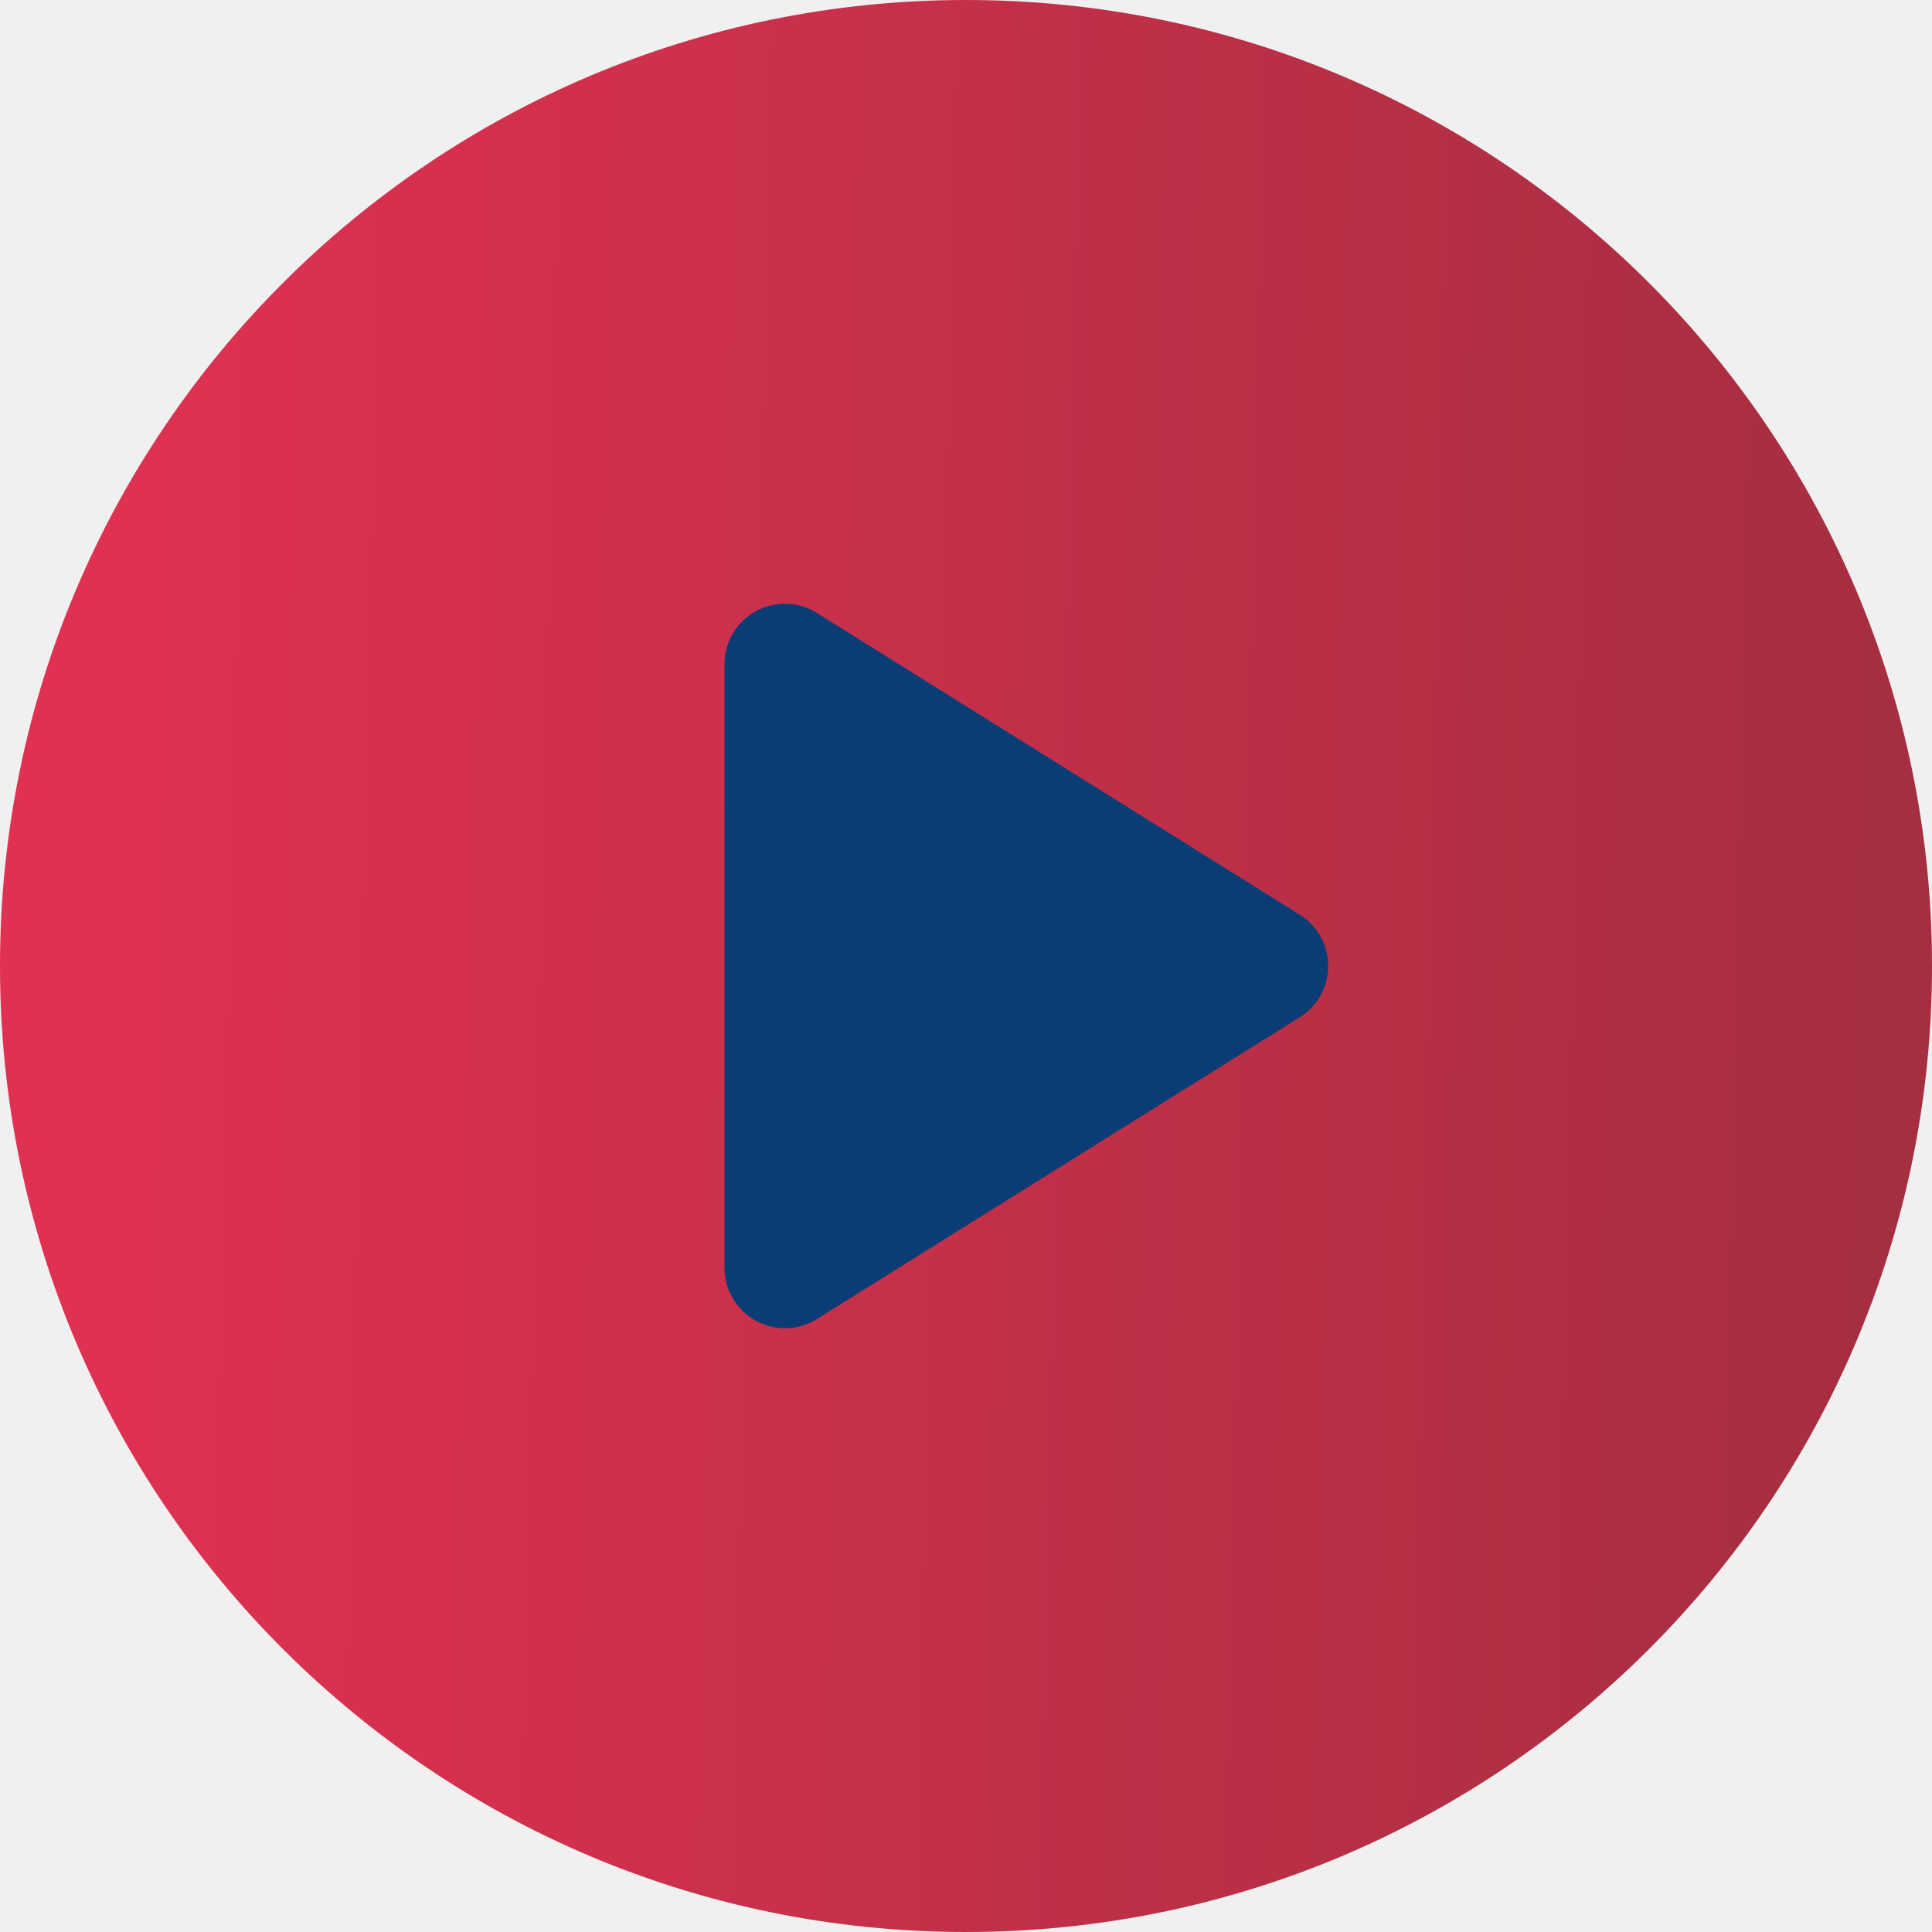
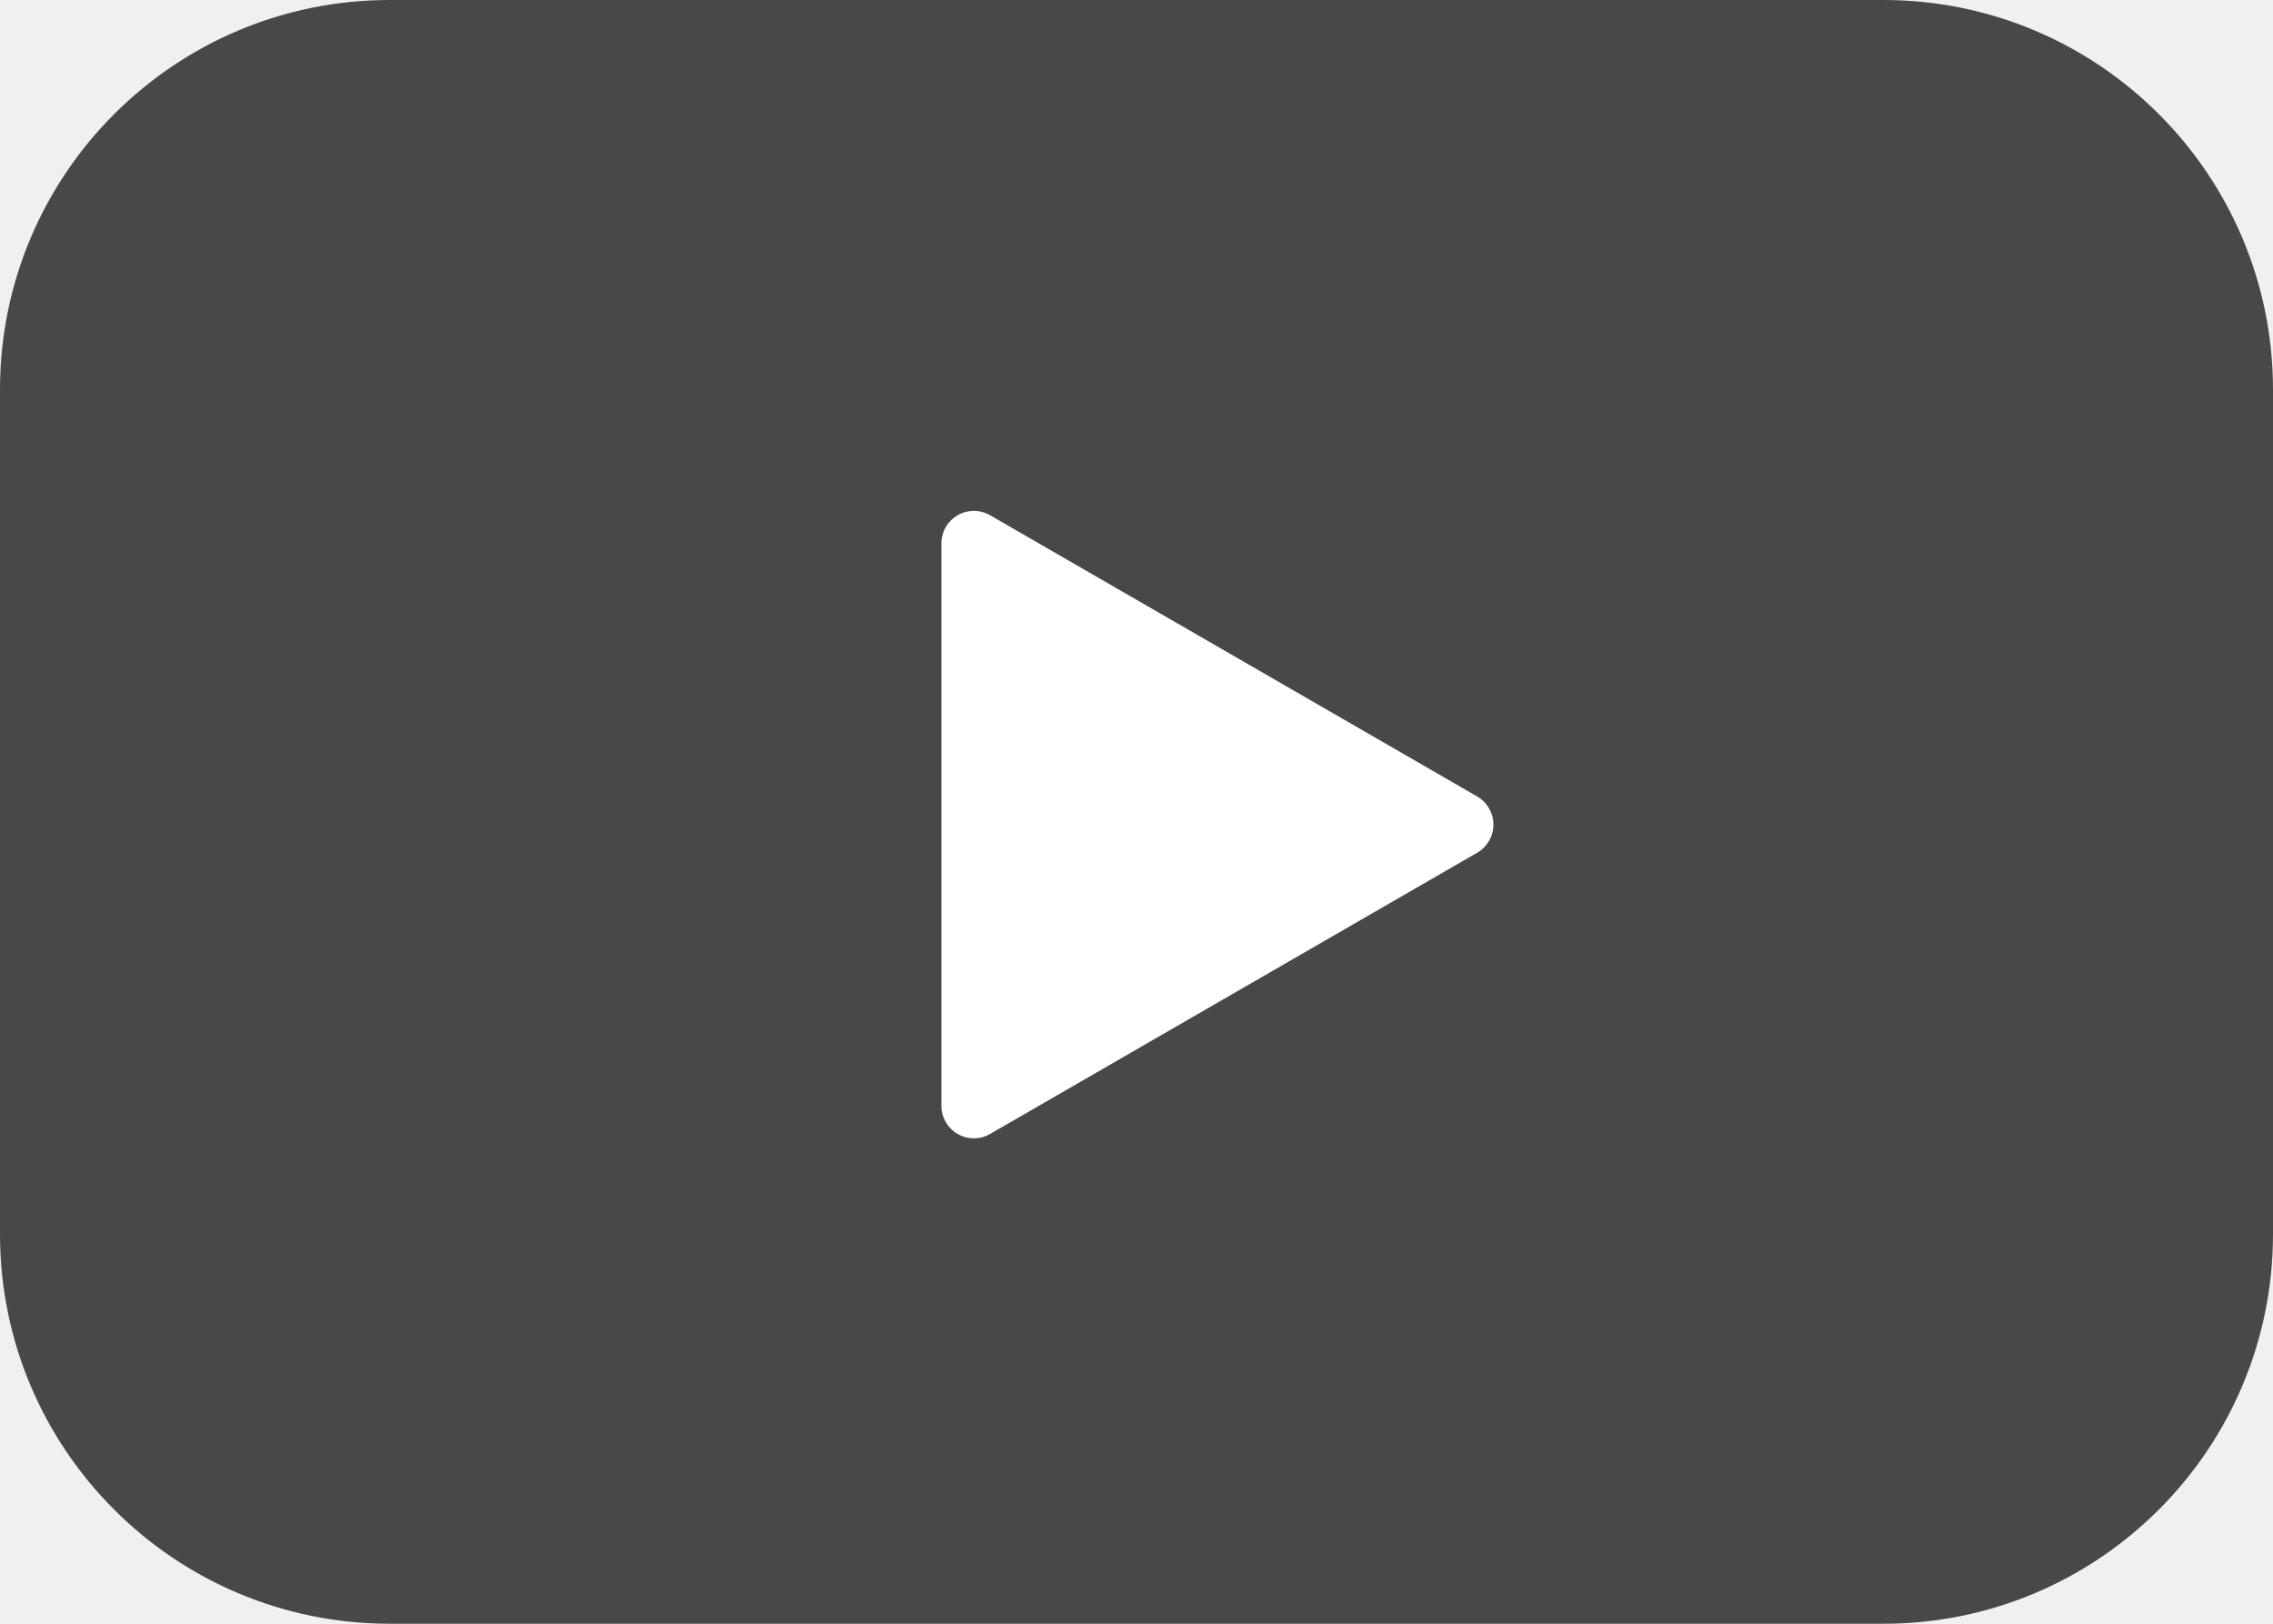
- <svg xmlns="http://www.w3.org/2000/svg" width="48" height="48" fill="none">
-   <path fill="#0A3D76" d="M13.397 13.395h22.326v22.326H13.397z" />
-   <path d="M24 0C10.745 0 0 10.745 0 24s10.745 24 24 24 24-10.745 24-24S37.255 0 24 0zm8.295 25.272l-12 7.5A1.5 1.5 0 0118 31.5v-15a1.5 1.5 0 012.295-1.272l12 7.5a1.502 1.502 0 010 2.544z" fill="url(#paint0_linear)" />
-   <defs>
-     <linearGradient id="paint0_linear" x1="46.52" y1="24" x2="1.42" y2="23.032" gradientUnits="userSpaceOnUse">
-       <stop stop-color="#A62E41" />
-       <stop offset="1" stop-color="#E13152" />
-     </linearGradient>
-   </defs>
+ <svg xmlns="http://www.w3.org/2000/svg" width="70" height="50" fill="none">
+   <path d="M0 12C0 5.373 5.373 0 12 0h46c6.627 0 12 5.373 12 12v26c0 6.627-5.373 12-12 12H12C5.373 50 0 44.627 0 38V12z" fill="#000" fill-opacity=".7" />
+   <path d="M28.992 16.732a1 1 0 011.5-.866l15 8.66a1 1 0 010 1.732l-15 8.66a1 1 0 01-1.5-.865v-17.32z" fill="#fff" />
</svg>
